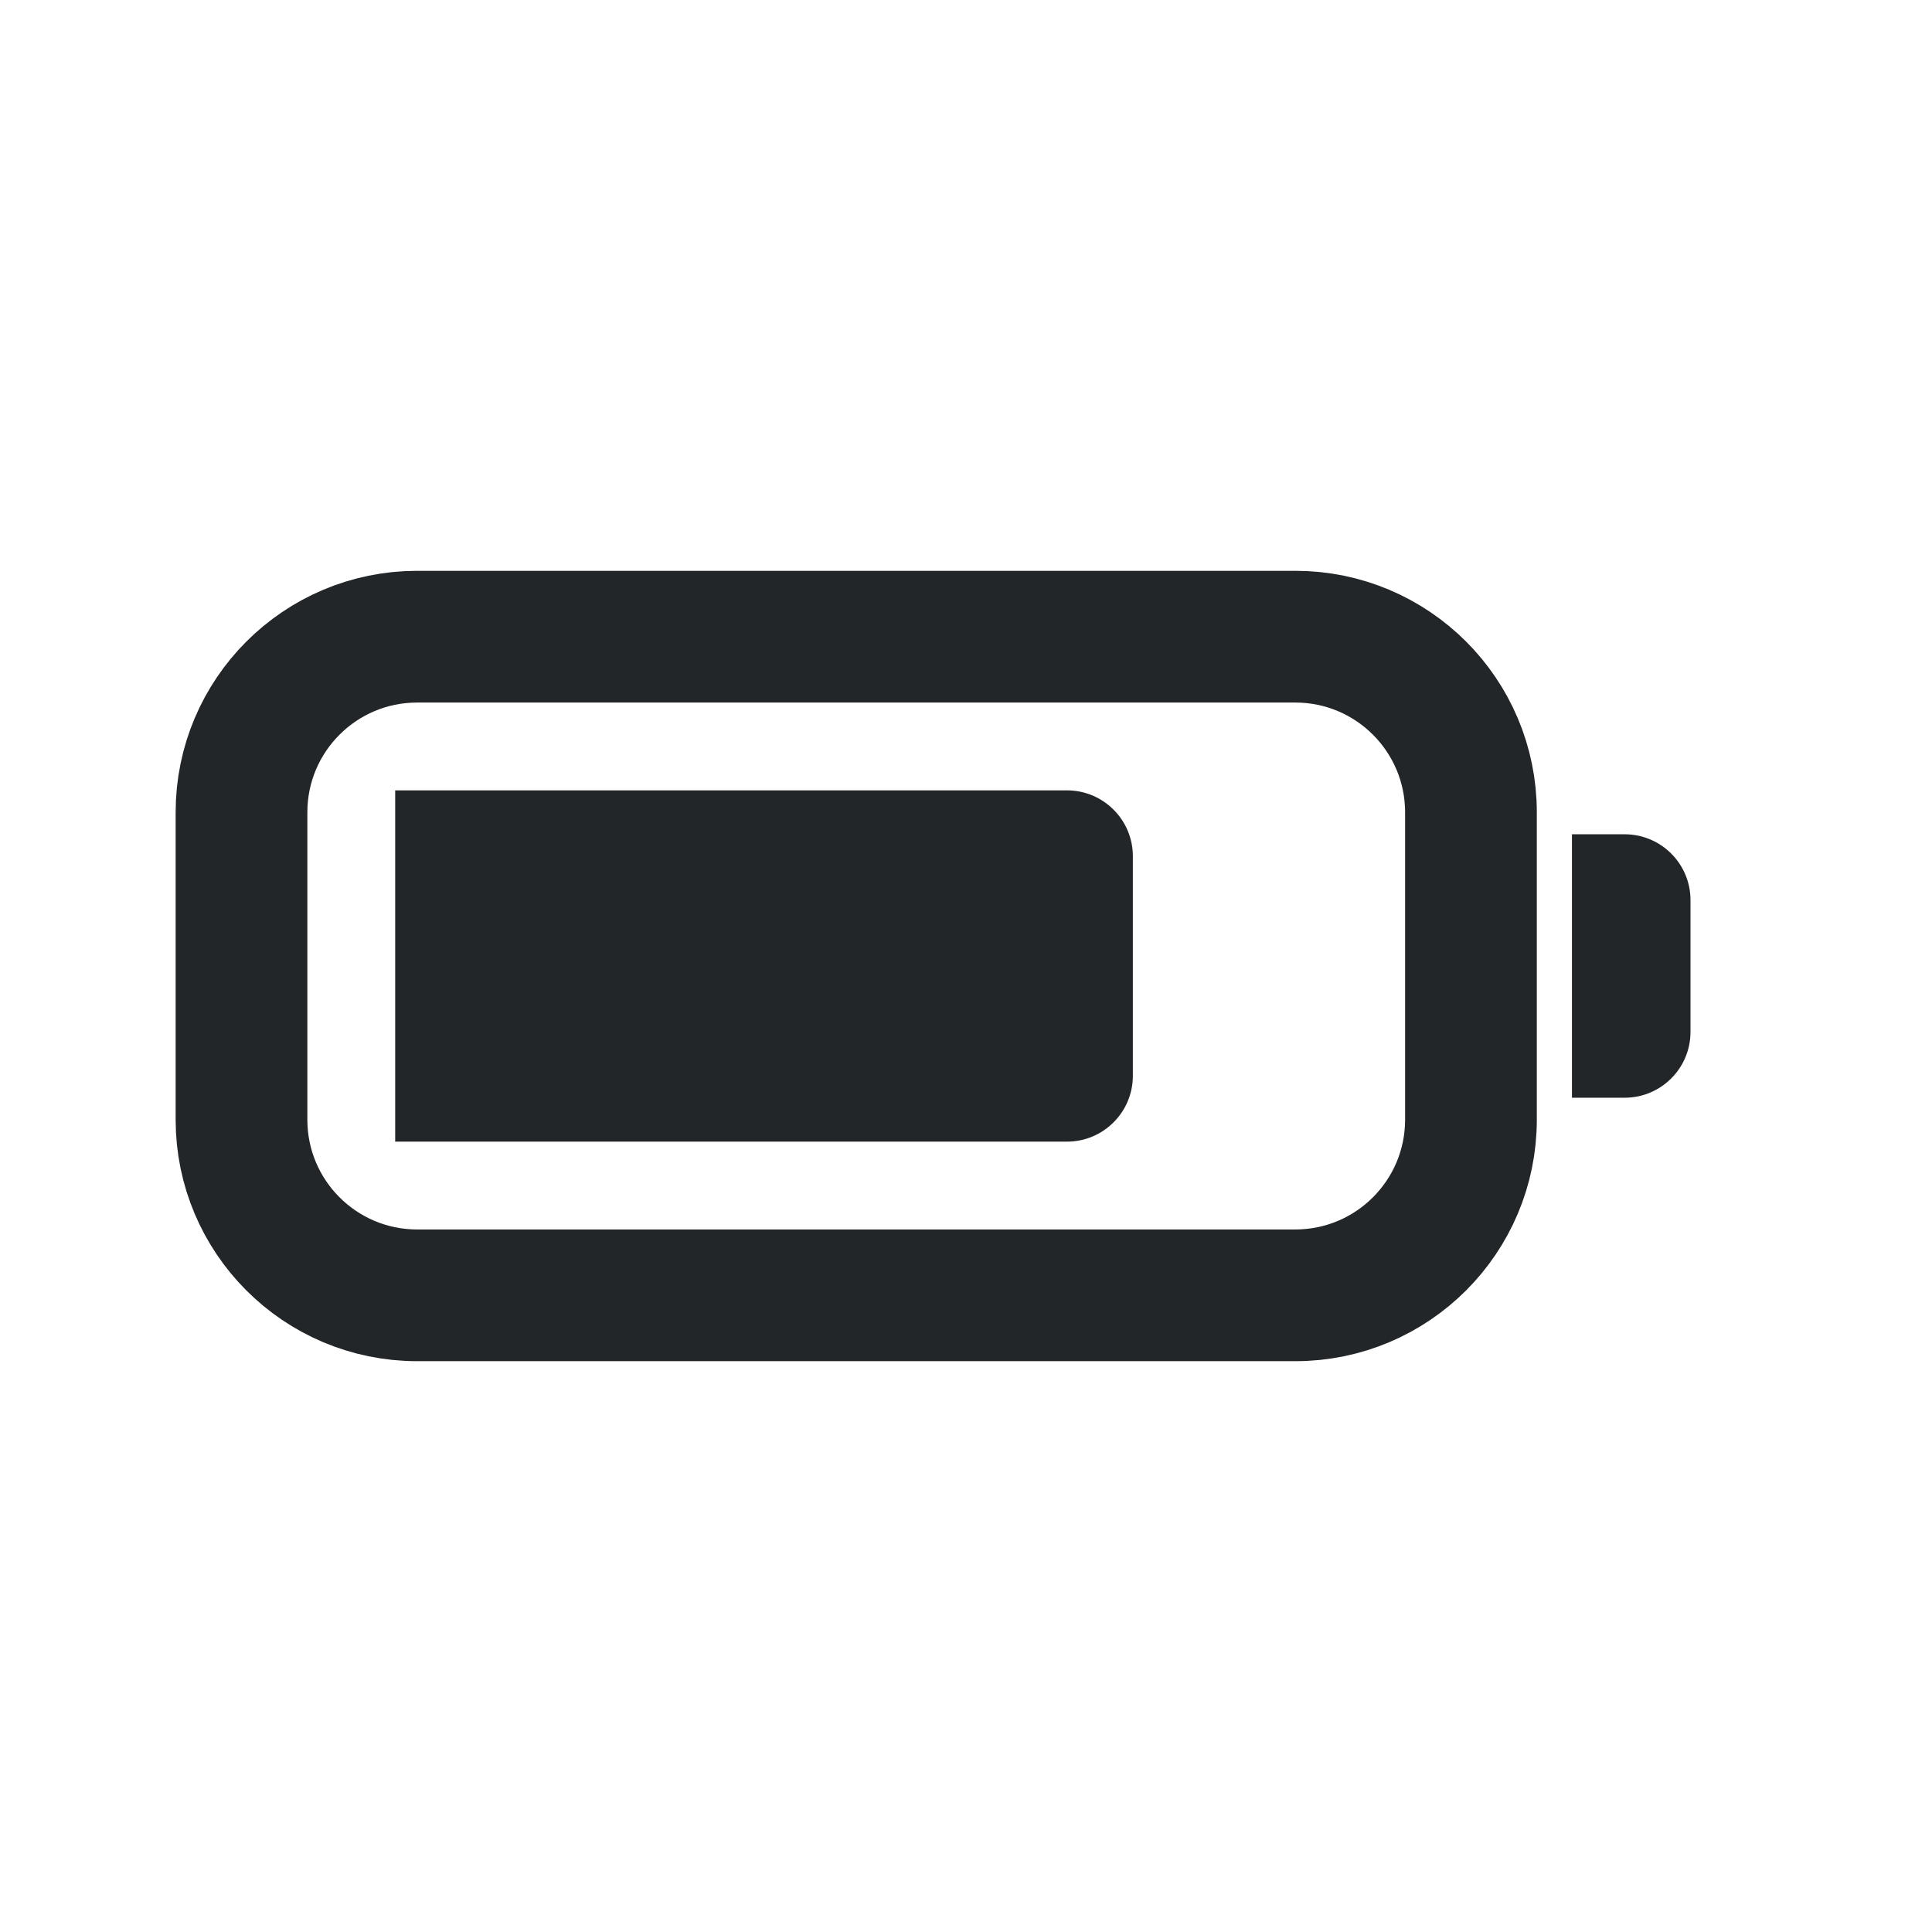
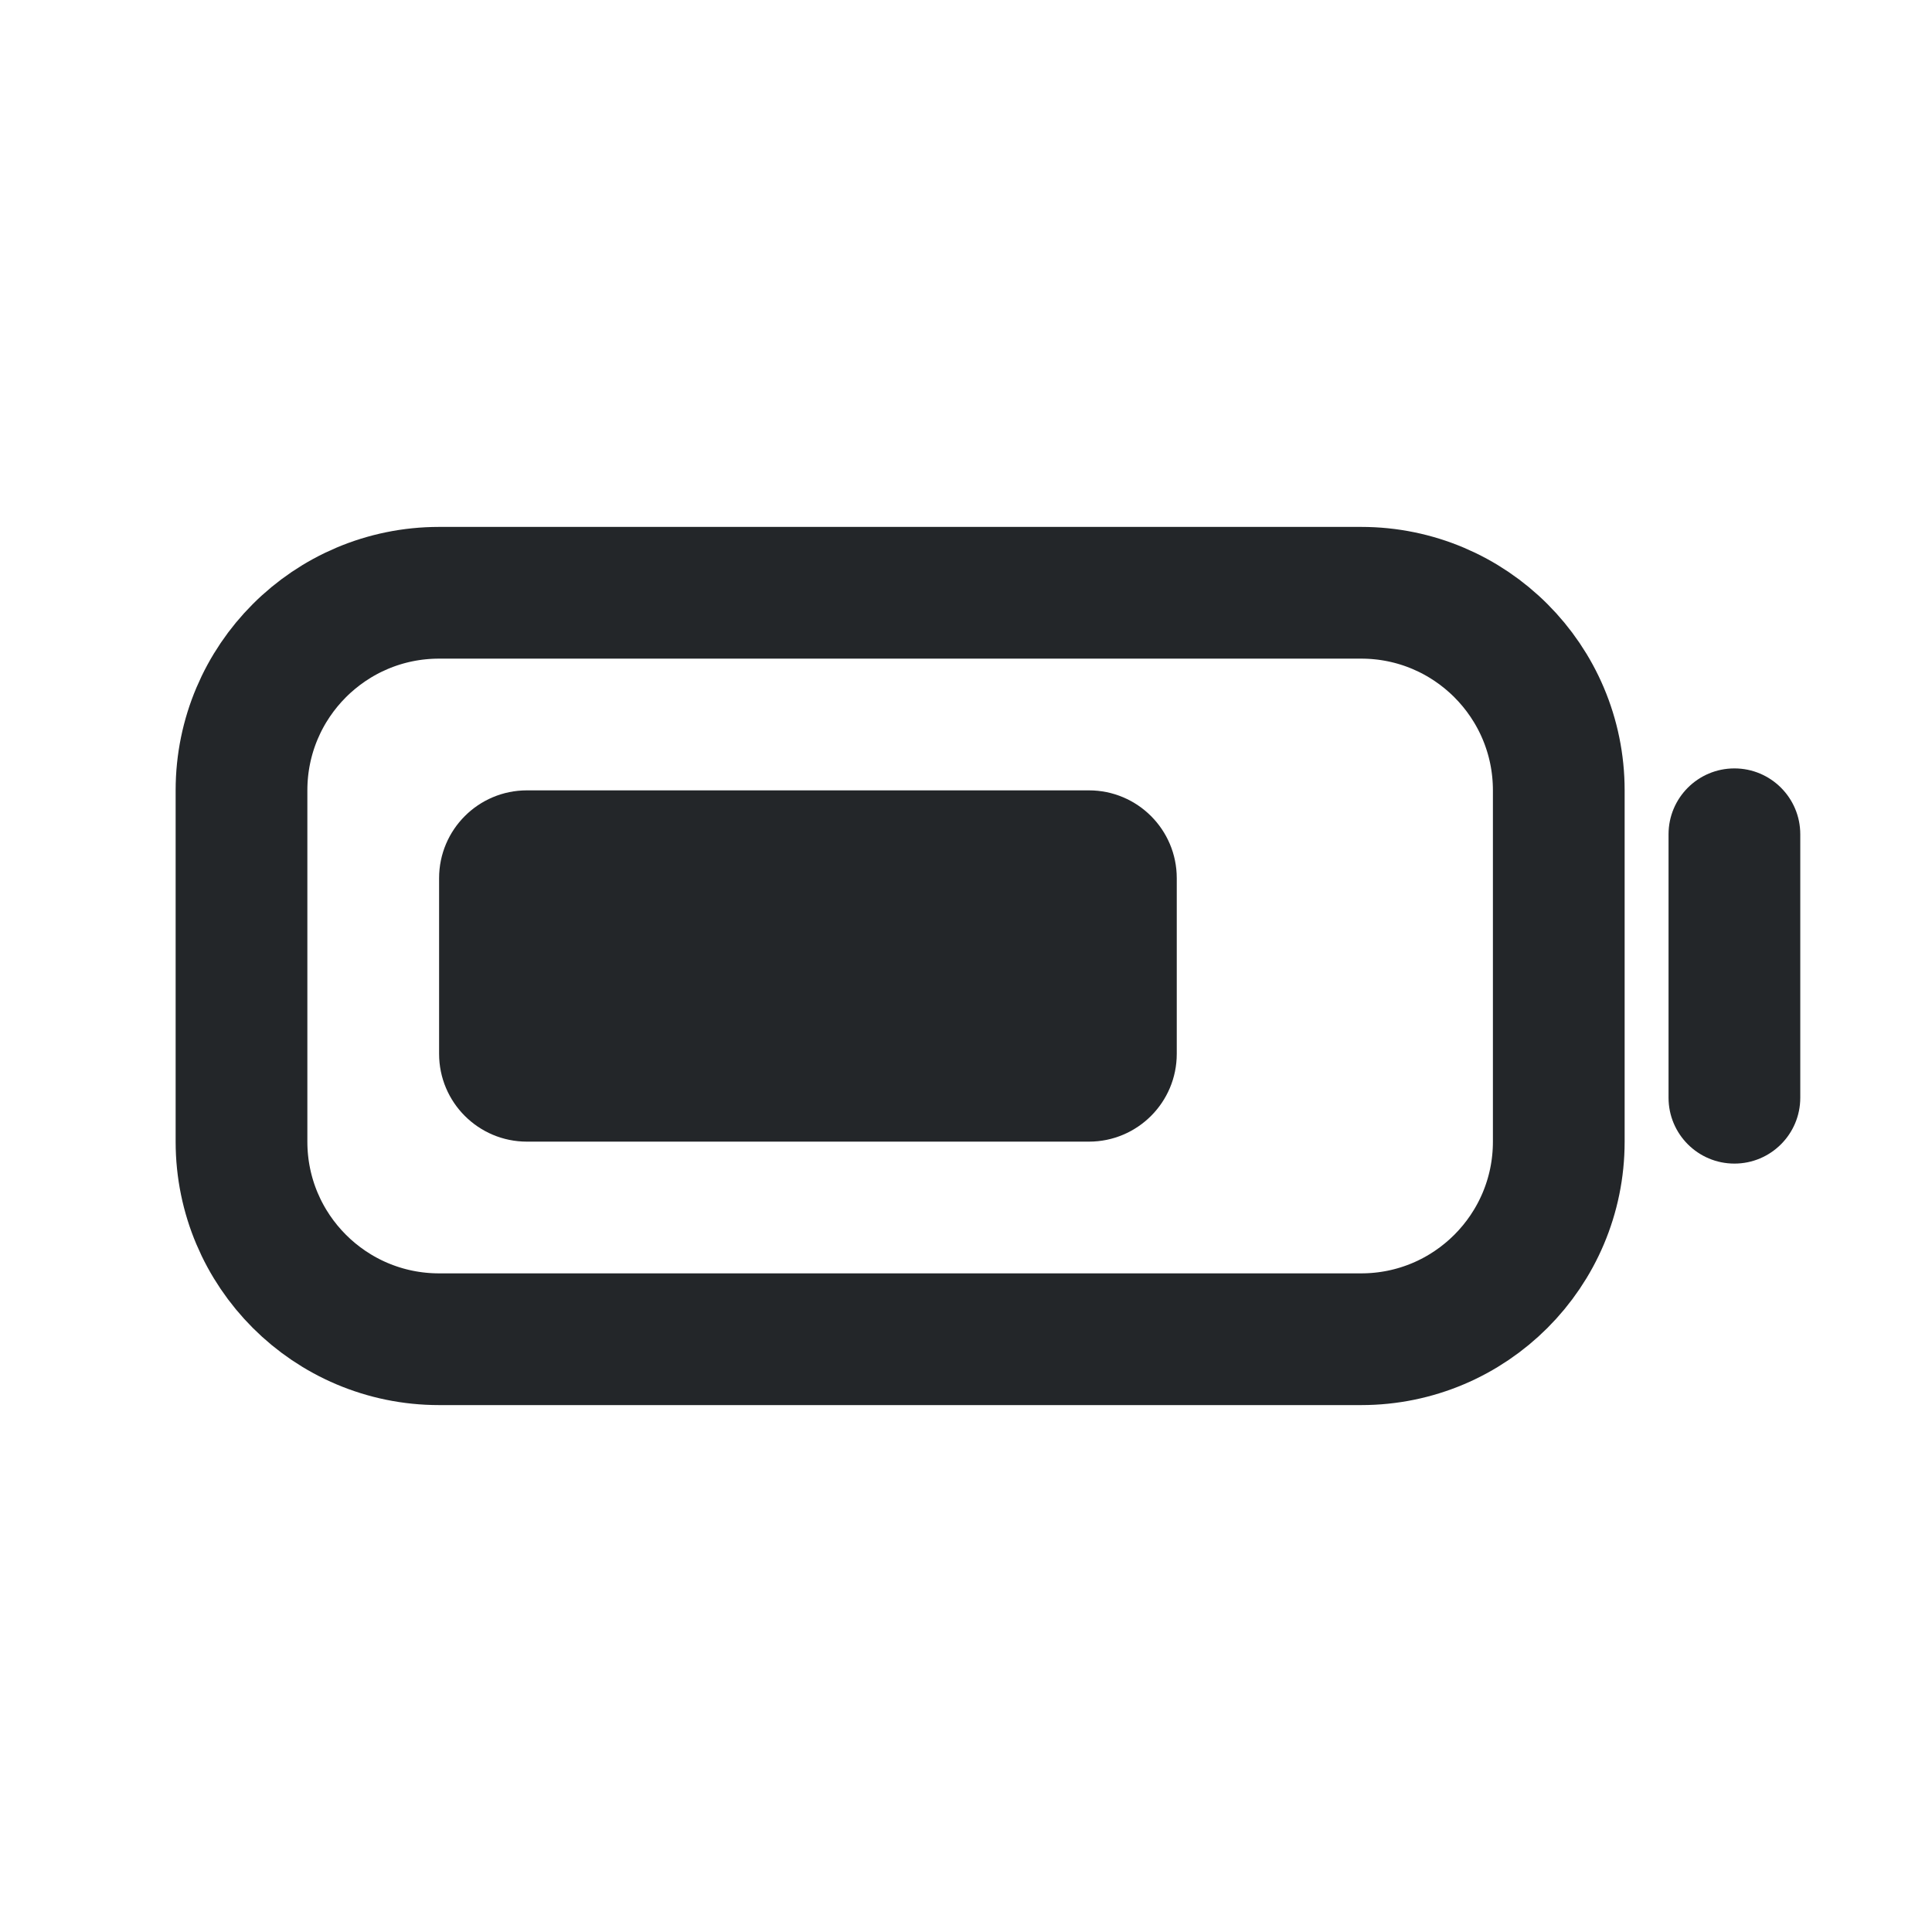
<svg xmlns="http://www.w3.org/2000/svg" width="22" height="22" viewBox="0 0 22 22">
  <style id="current-color-scheme" type="text/css">.ColorScheme-Text { color: #232629; } .ColorScheme-Highlight { color: #60aae8; } .ColorScheme-NegativeText { color: #da4453; } .ColorScheme-NeutralText { color: #f67400; } .ColorScheme-PositiveText { color: #27ae60; } .ColorScheme-Background { color: #eff0f1; }</style>
-   <path class="ColorScheme-Text" d="M4.75 7.25 H14.75 A2 2 0 0 1 16.75 9.25 V12.75 A2 2 0 0 1 14.75 14.75 H4.75 A2 2 0 0 1 2.75 12.75 V9.25 A2 2 0 0 1 4.75 7.25 Z" fill="none" stroke="currentColor" stroke-width="1.5" stroke-linecap="round" stroke-linejoin="round" />
-   <path class="ColorScheme-Text" d="M17.9 9.5 H18.5 A.75 .75 0 0 1 19.25 10.25 V11.75 A.75 .75 0 0 1 18.5 12.5 H17.9 Z" fill="currentColor" />
-   <path class="ColorScheme-Text" d="M4.5 9 H12.15 A.75 .75 0 0 1 12.9 9.75 V12.25 A.75 .75 0 0 1 12.15 13 H4.5 Z" fill="currentColor" />
+   <path class="ColorScheme-Text" d="M5 6.75 H15.5 A2.25 2.25 0 0 1 17.75 9 V13 A2.25 2.25 0 0 1 15.5 15.25 H5 A2.25 2.25 0 0 1 2.75 13 V9 A2.25 2.25 0 0 1 5 6.75 Z" fill="none" stroke="currentColor" stroke-width="1.5" stroke-linecap="round" stroke-linejoin="round" />
+   <path class="ColorScheme-Text" d="M19 9.5 A.75 .75 0 0 1 20.5 9.5 V12.5 A.75 .75 0 0 1 19 12.5 Z" fill="currentColor" />
+   <path class="ColorScheme-Text" d="M6 9 H12.4 A1 1 0 0 1 13.4 10 V12 A1 1 0 0 1 12.4 13 H6 A1 1 0 0 1 5 12 V10 A1 1 0 0 1 6 9 Z" fill="currentColor" />
</svg>
